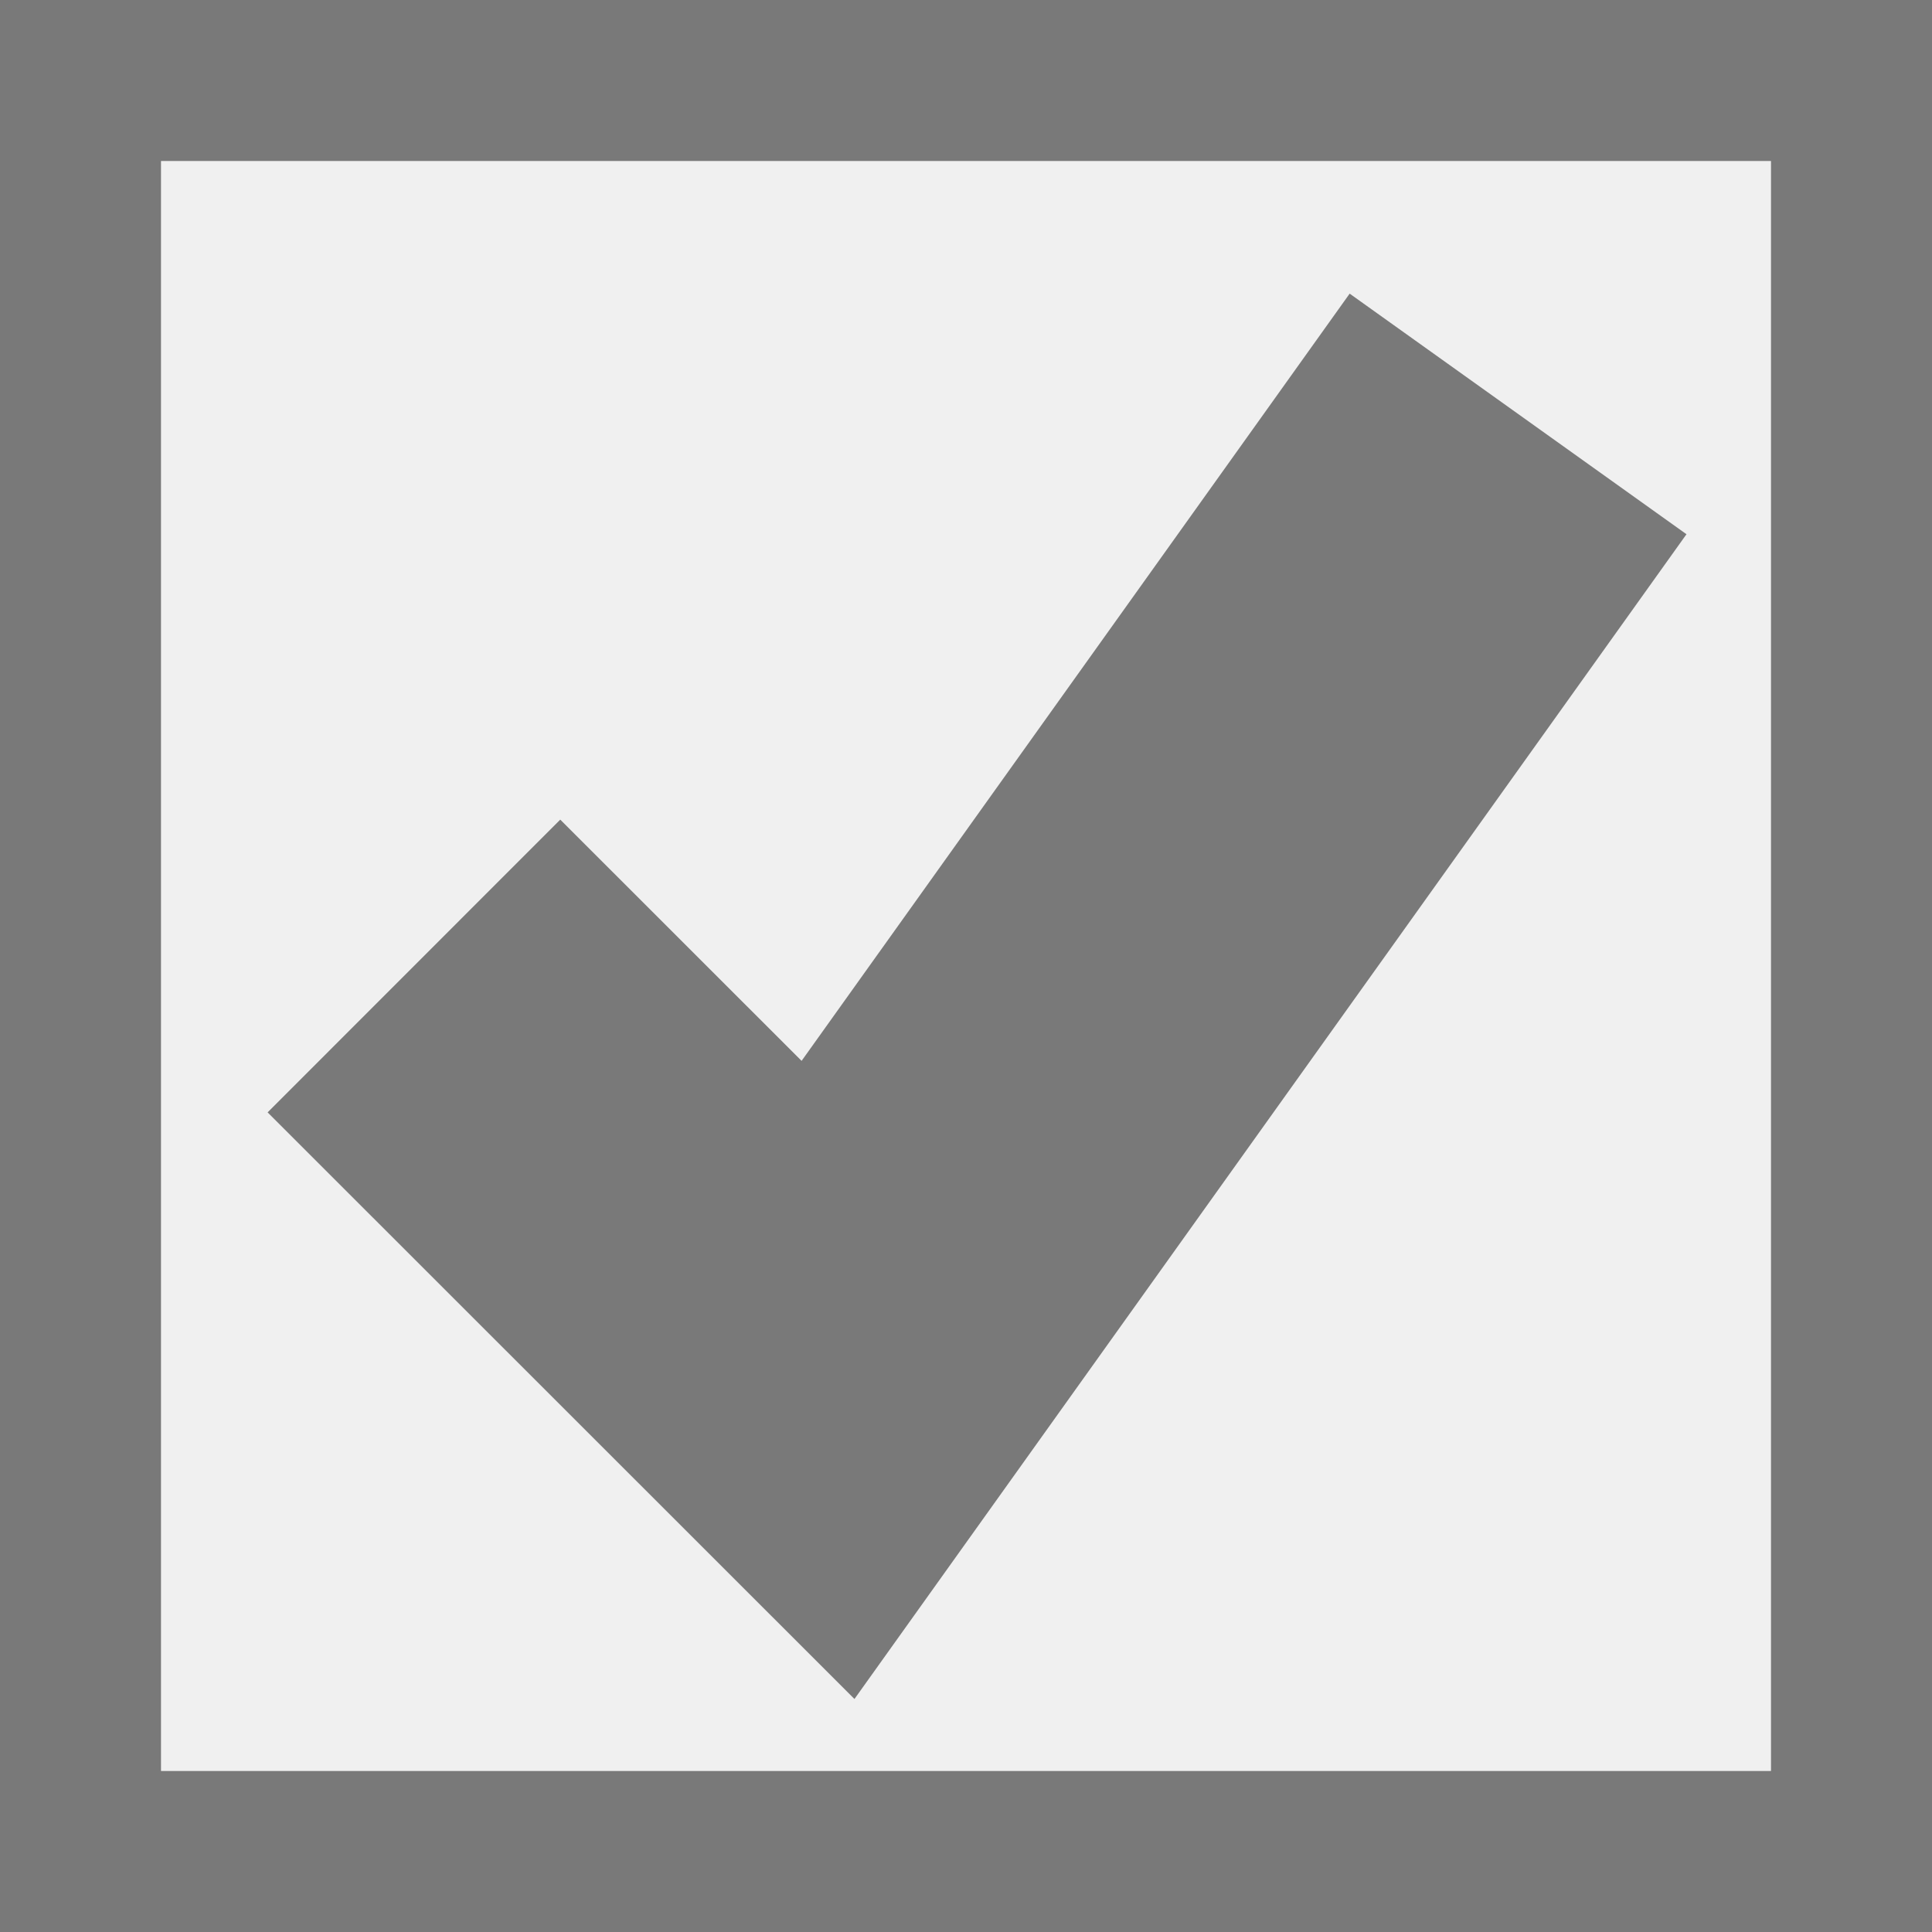
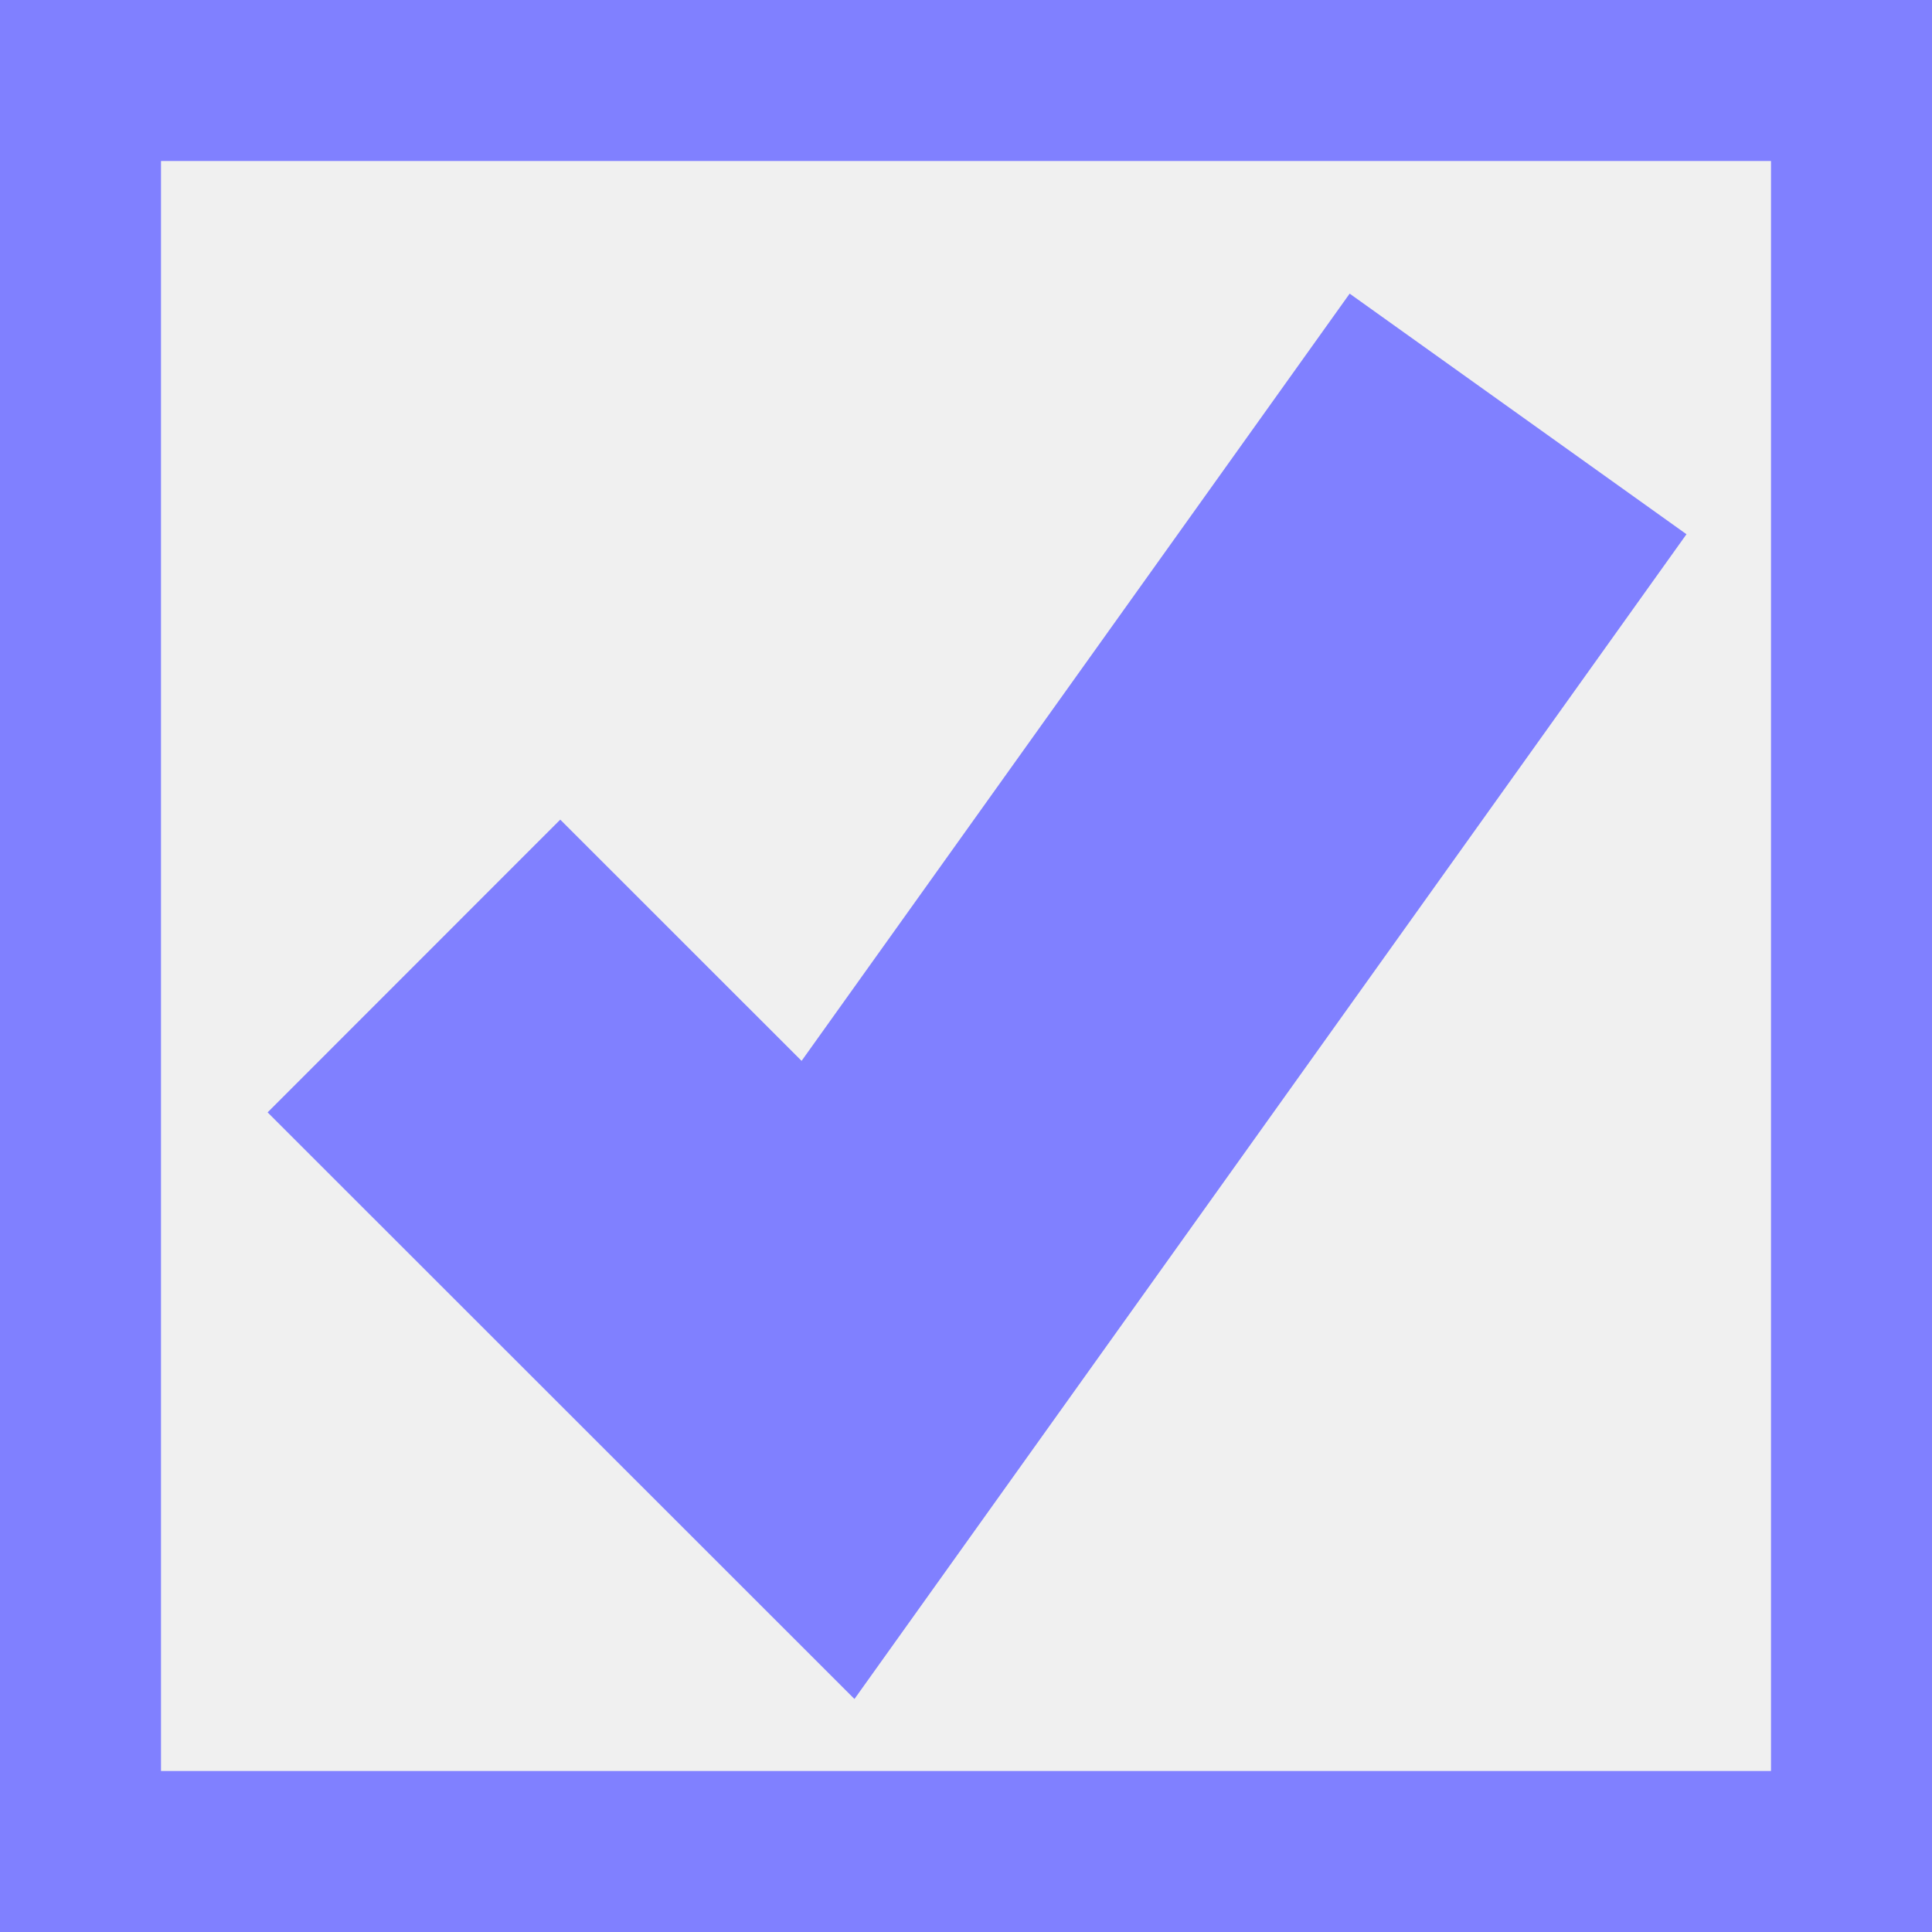
- <svg xmlns="http://www.w3.org/2000/svg" version="1.1" width="12px" height="12px" viewBox="2552 1584  12 12">
-   <path d="M 2552.5 1584.5  L 2563.5 1584.5  L 2563.5 1595.5  L 2552.5 1595.5  L 2552.5 1584.5  Z " fill-rule="nonzero" fill="#f0f0f0" stroke="none" />
-   <path d="M 2552.5 1584.5  L 2563.5 1584.5  L 2563.5 1595.5  L 2552.5 1595.5  L 2552.5 1584.5  Z " stroke-width="1" stroke="#797979" fill="none" />
-   <path d="M 2554.571 1590  L 2557.143 1592.571  L 2561.429 1586.571  " stroke-width="2.571" stroke="#797979" fill="none" />
+ <svg xmlns="http://www.w3.org/2000/svg" version="1.1" width="12px" height="12px" viewBox="4547 1827  12 12">
+   <path d="M 4547.5 1827.5  L 4558.5 1827.5  L 4558.5 1838.5  L 4547.5 1838.5  L 4547.5 1827.5  Z " fill-rule="nonzero" fill="#f0f0f0" stroke="none" />
+   <path d="M 4547.5 1827.5  L 4558.5 1827.5  L 4558.5 1838.5  L 4547.5 1838.5  L 4547.5 1827.5  Z " stroke-width="1" stroke="#8080ff" fill="none" />
+   <path d="M 4549.571 1833  L 4552.143 1835.571  L 4556.429 1829.571  " stroke-width="2.571" stroke="#8080ff" fill="none" />
</svg>
